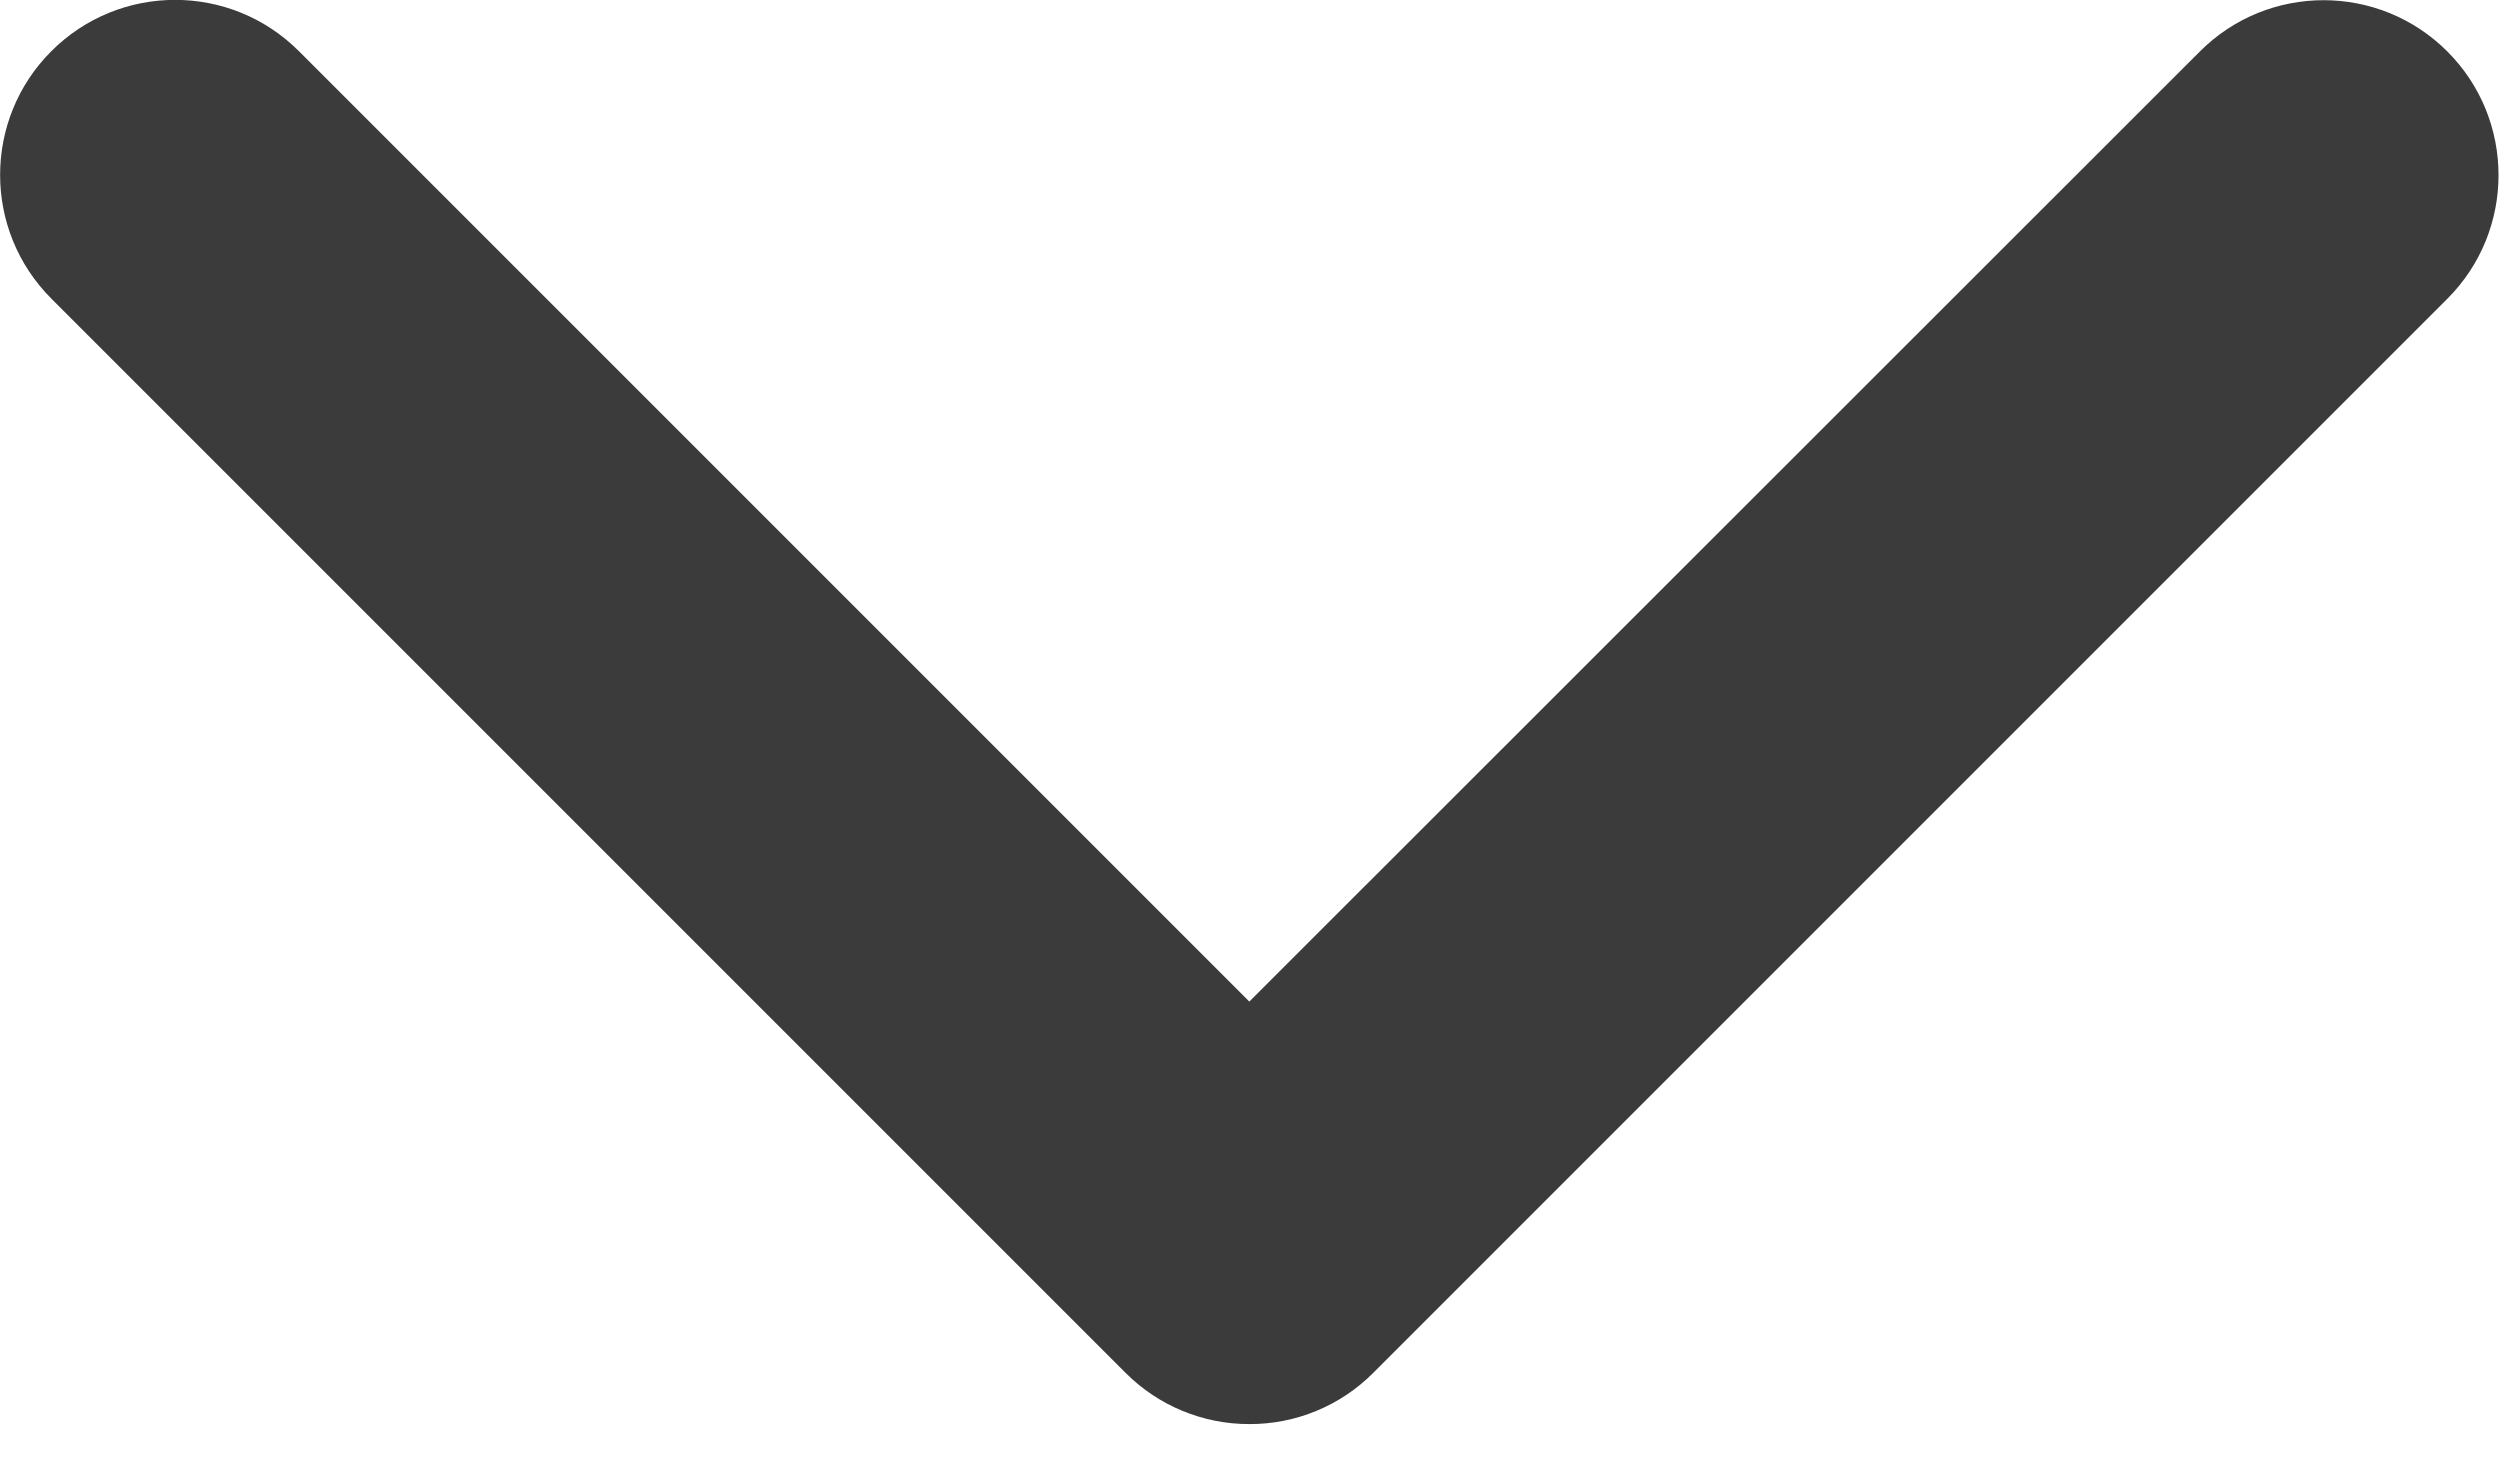
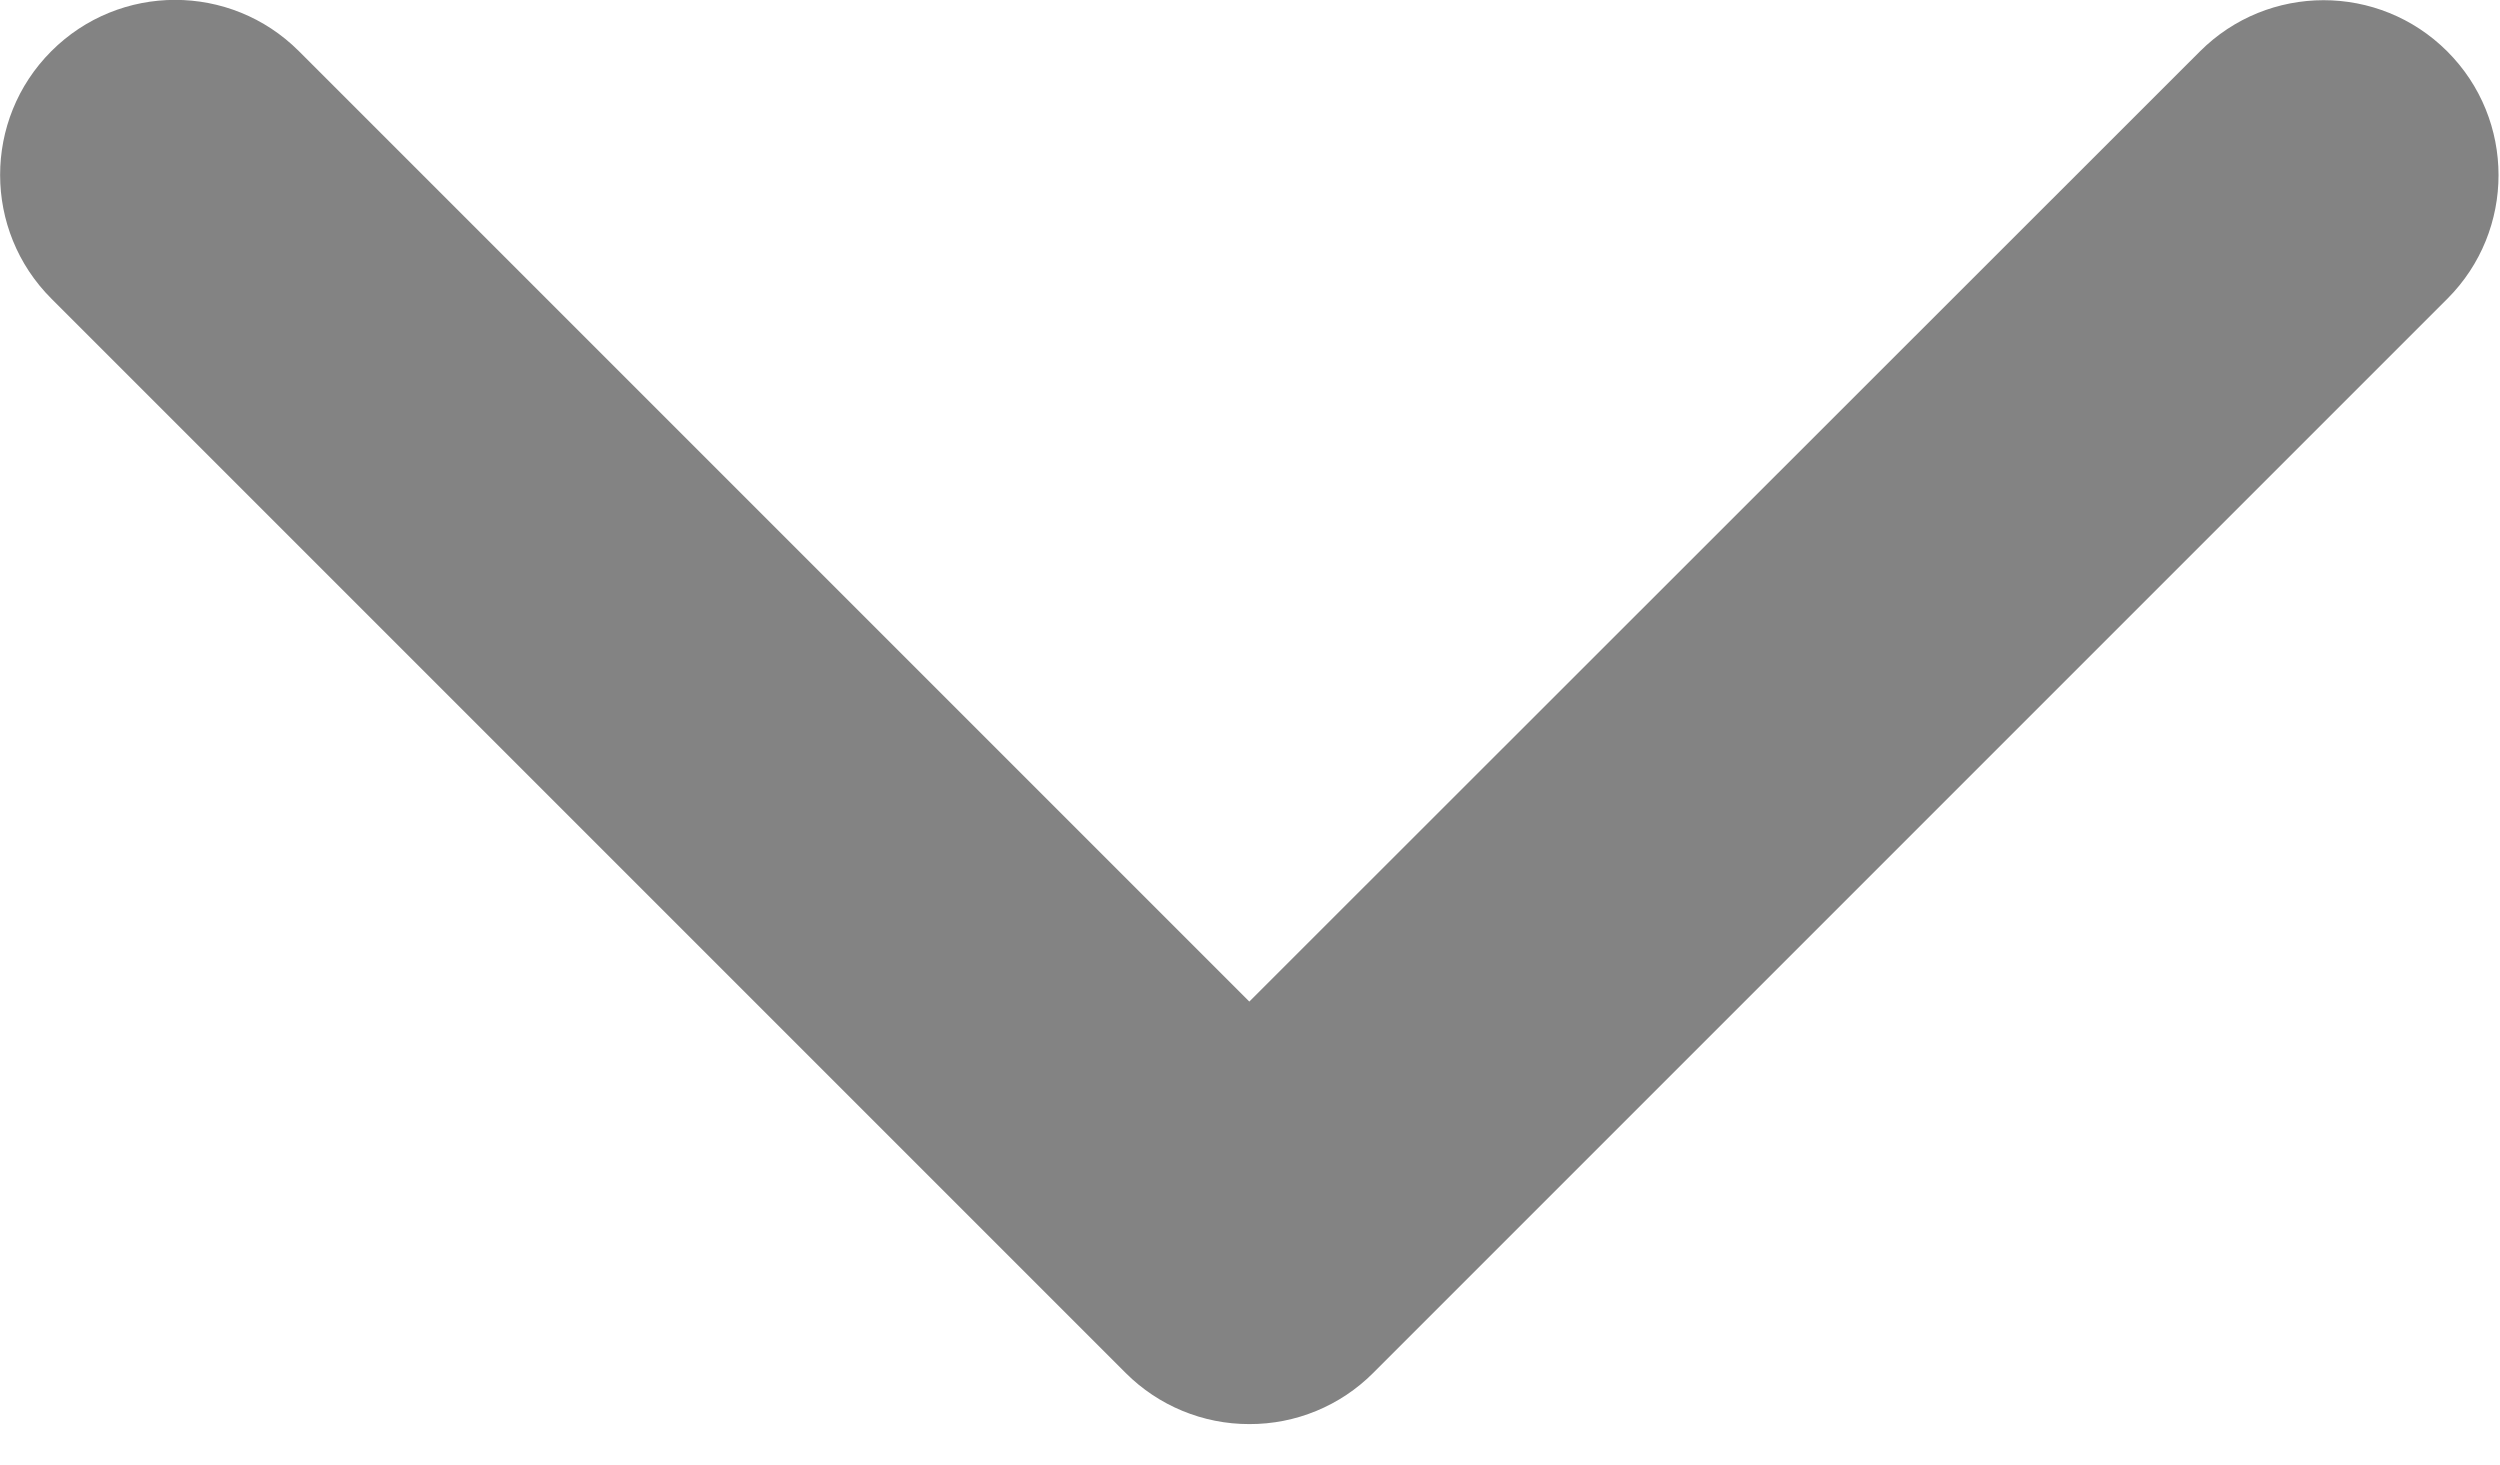
<svg xmlns="http://www.w3.org/2000/svg" id="Group_8426" data-name="Group 8426" width="10.828" height="6.342" viewBox="0 0 10.828 6.342">
  <defs>
    <clipPath id="clip-path">
-       <rect id="Rectangle_3389" data-name="Rectangle 3389" width="10.829" height="6.342" fill="#3b3b3b" />
+       <rect id="Rectangle_3389" data-name="Rectangle 3389" width="10.829" height="6.342" fill="#838383" />
    </clipPath>
  </defs>
  <g id="Group_8425" data-name="Group 8425" clip-path="url(#clip-path)">
-     <path id="Path_13422" data-name="Path 13422" d="M5.411,6.166a.755.755,0,0,1-.535-.221L.223,1.292A.758.758,0,0,1,1.294.219L5.411,4.336,9.528.221A.757.757,0,1,1,10.6,1.292L5.947,5.945a.754.754,0,0,1-.536.221Zm0,0" transform="translate(0 0.002)" fill="#3b3b3b" />
+     <path id="Path_13422" data-name="Path 13422" d="M5.411,6.166a.755.755,0,0,1-.535-.221L.223,1.292A.758.758,0,0,1,1.294.219L5.411,4.336,9.528.221A.757.757,0,1,1,10.6,1.292L5.947,5.945a.754.754,0,0,1-.536.221Zm0,0" transform="translate(0 0.002)" fill="#838383" />
  </g>
</svg>
